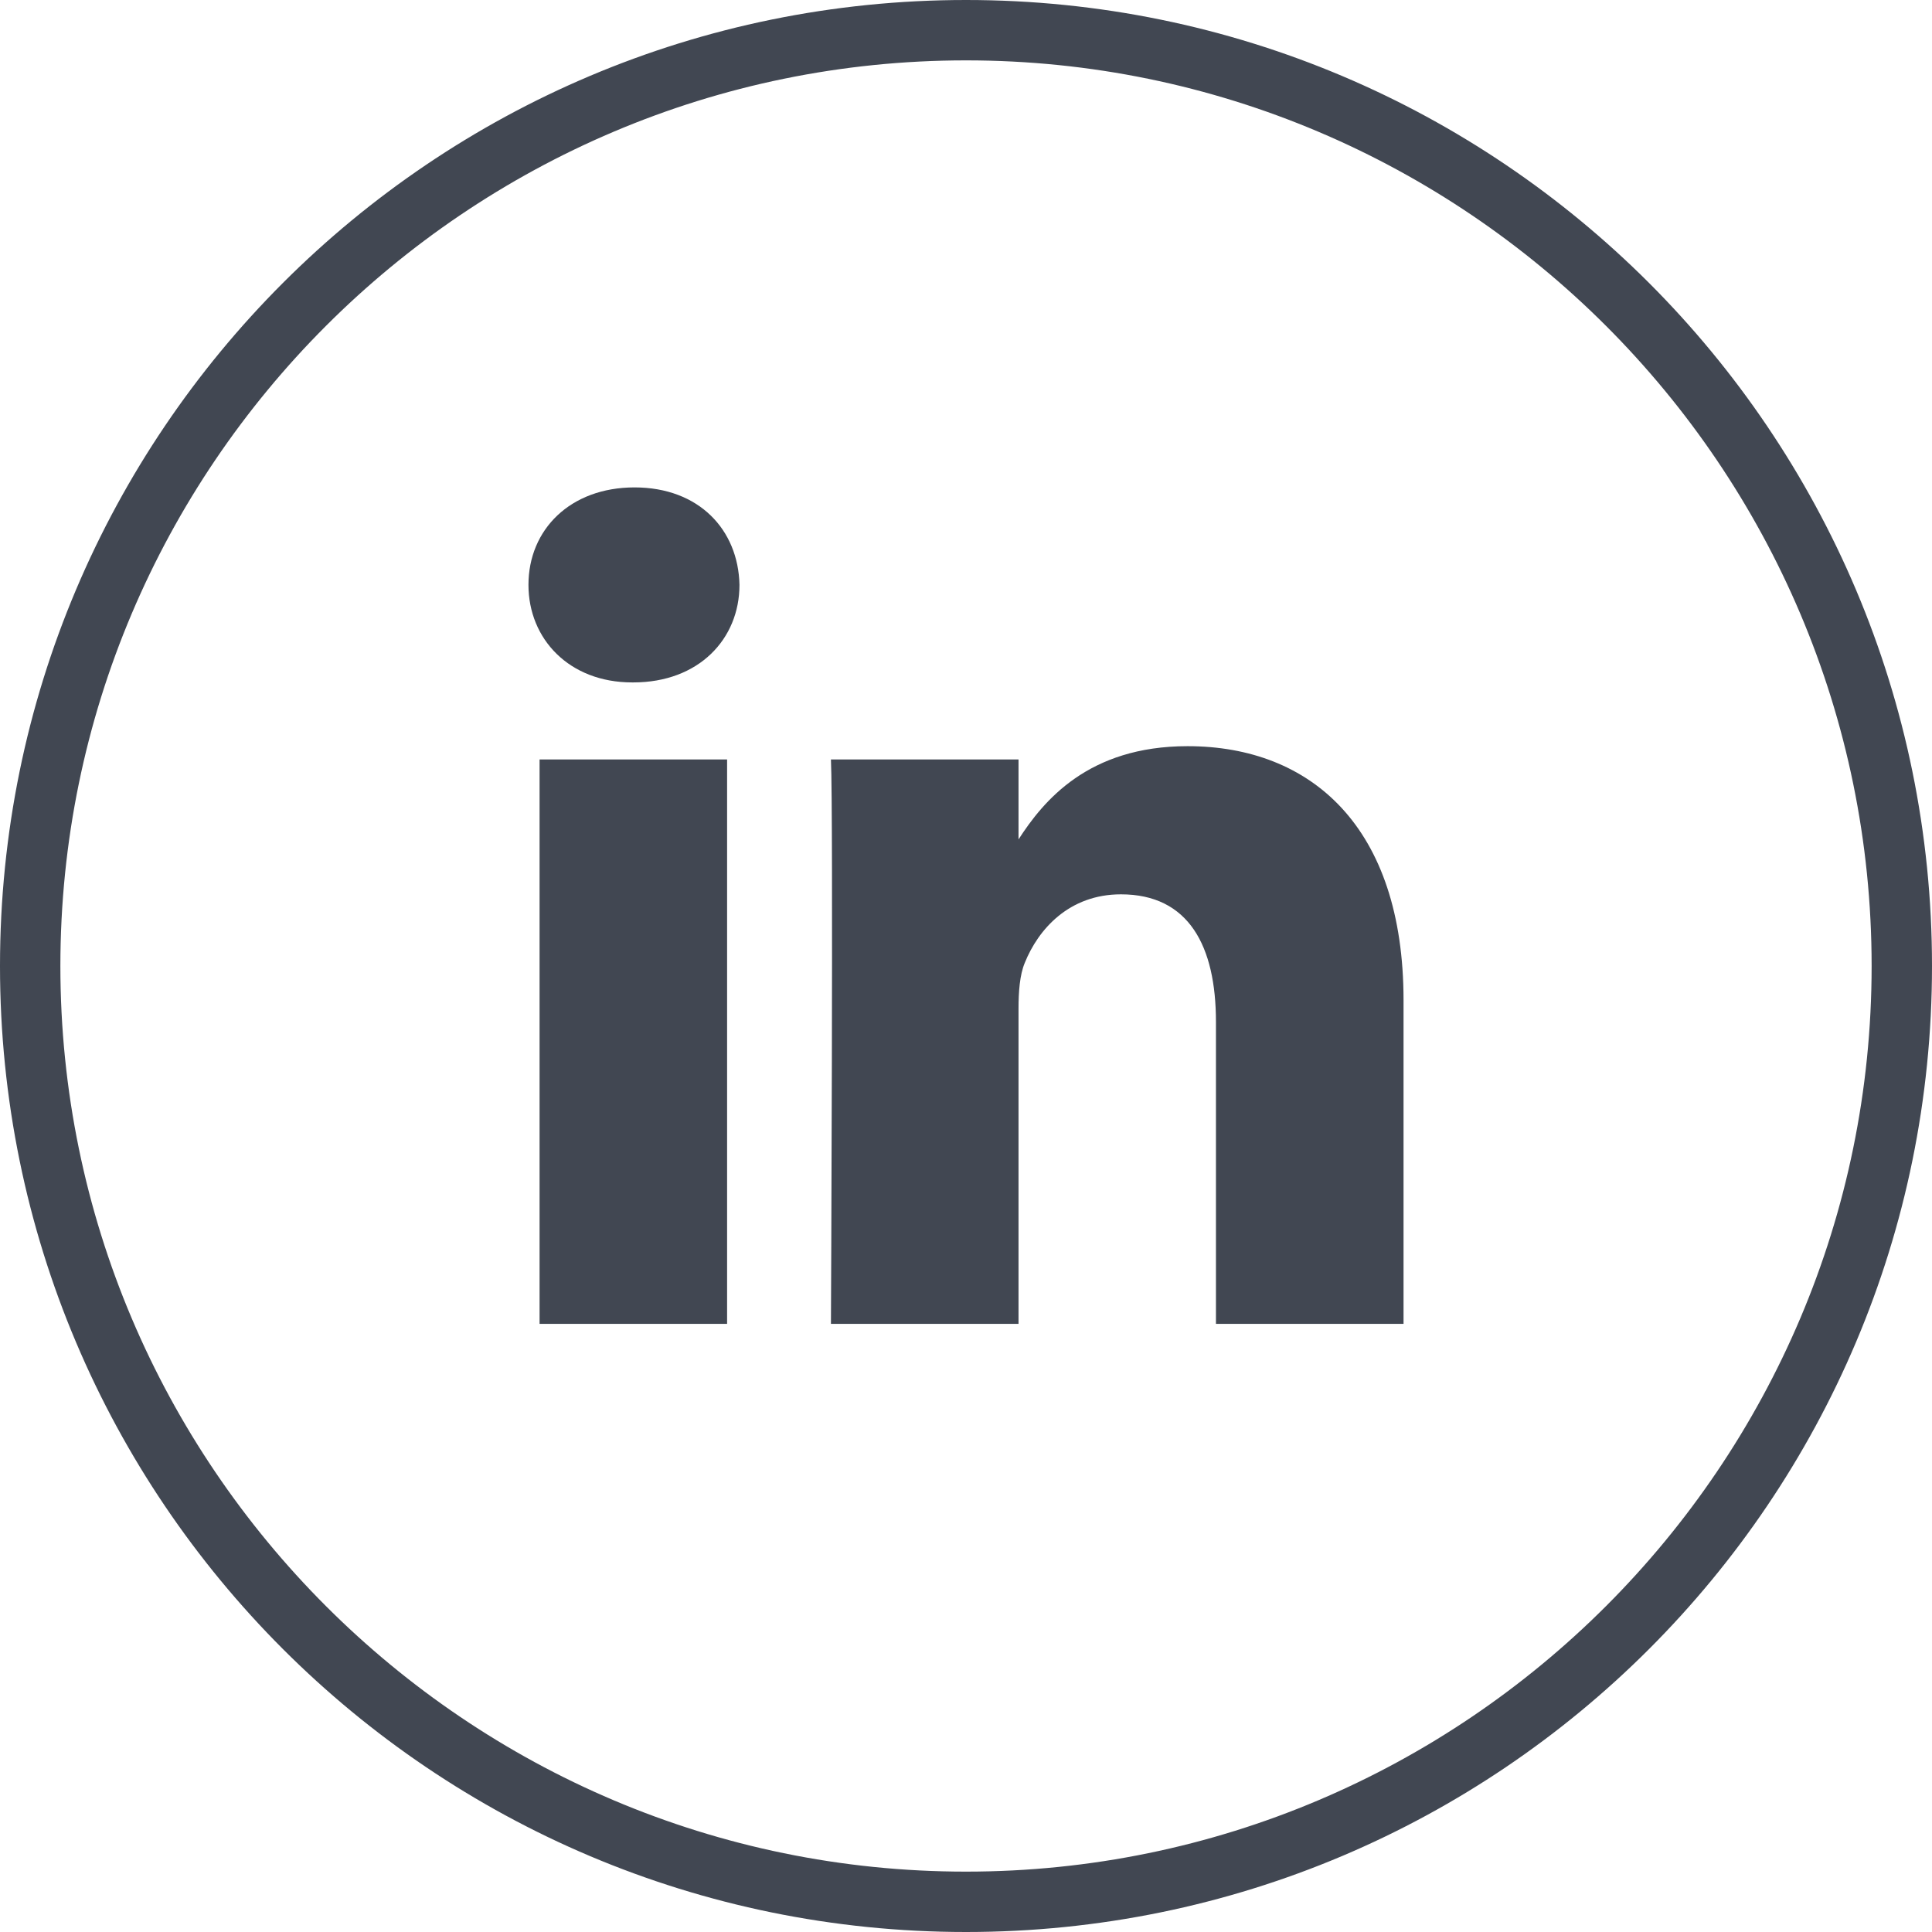
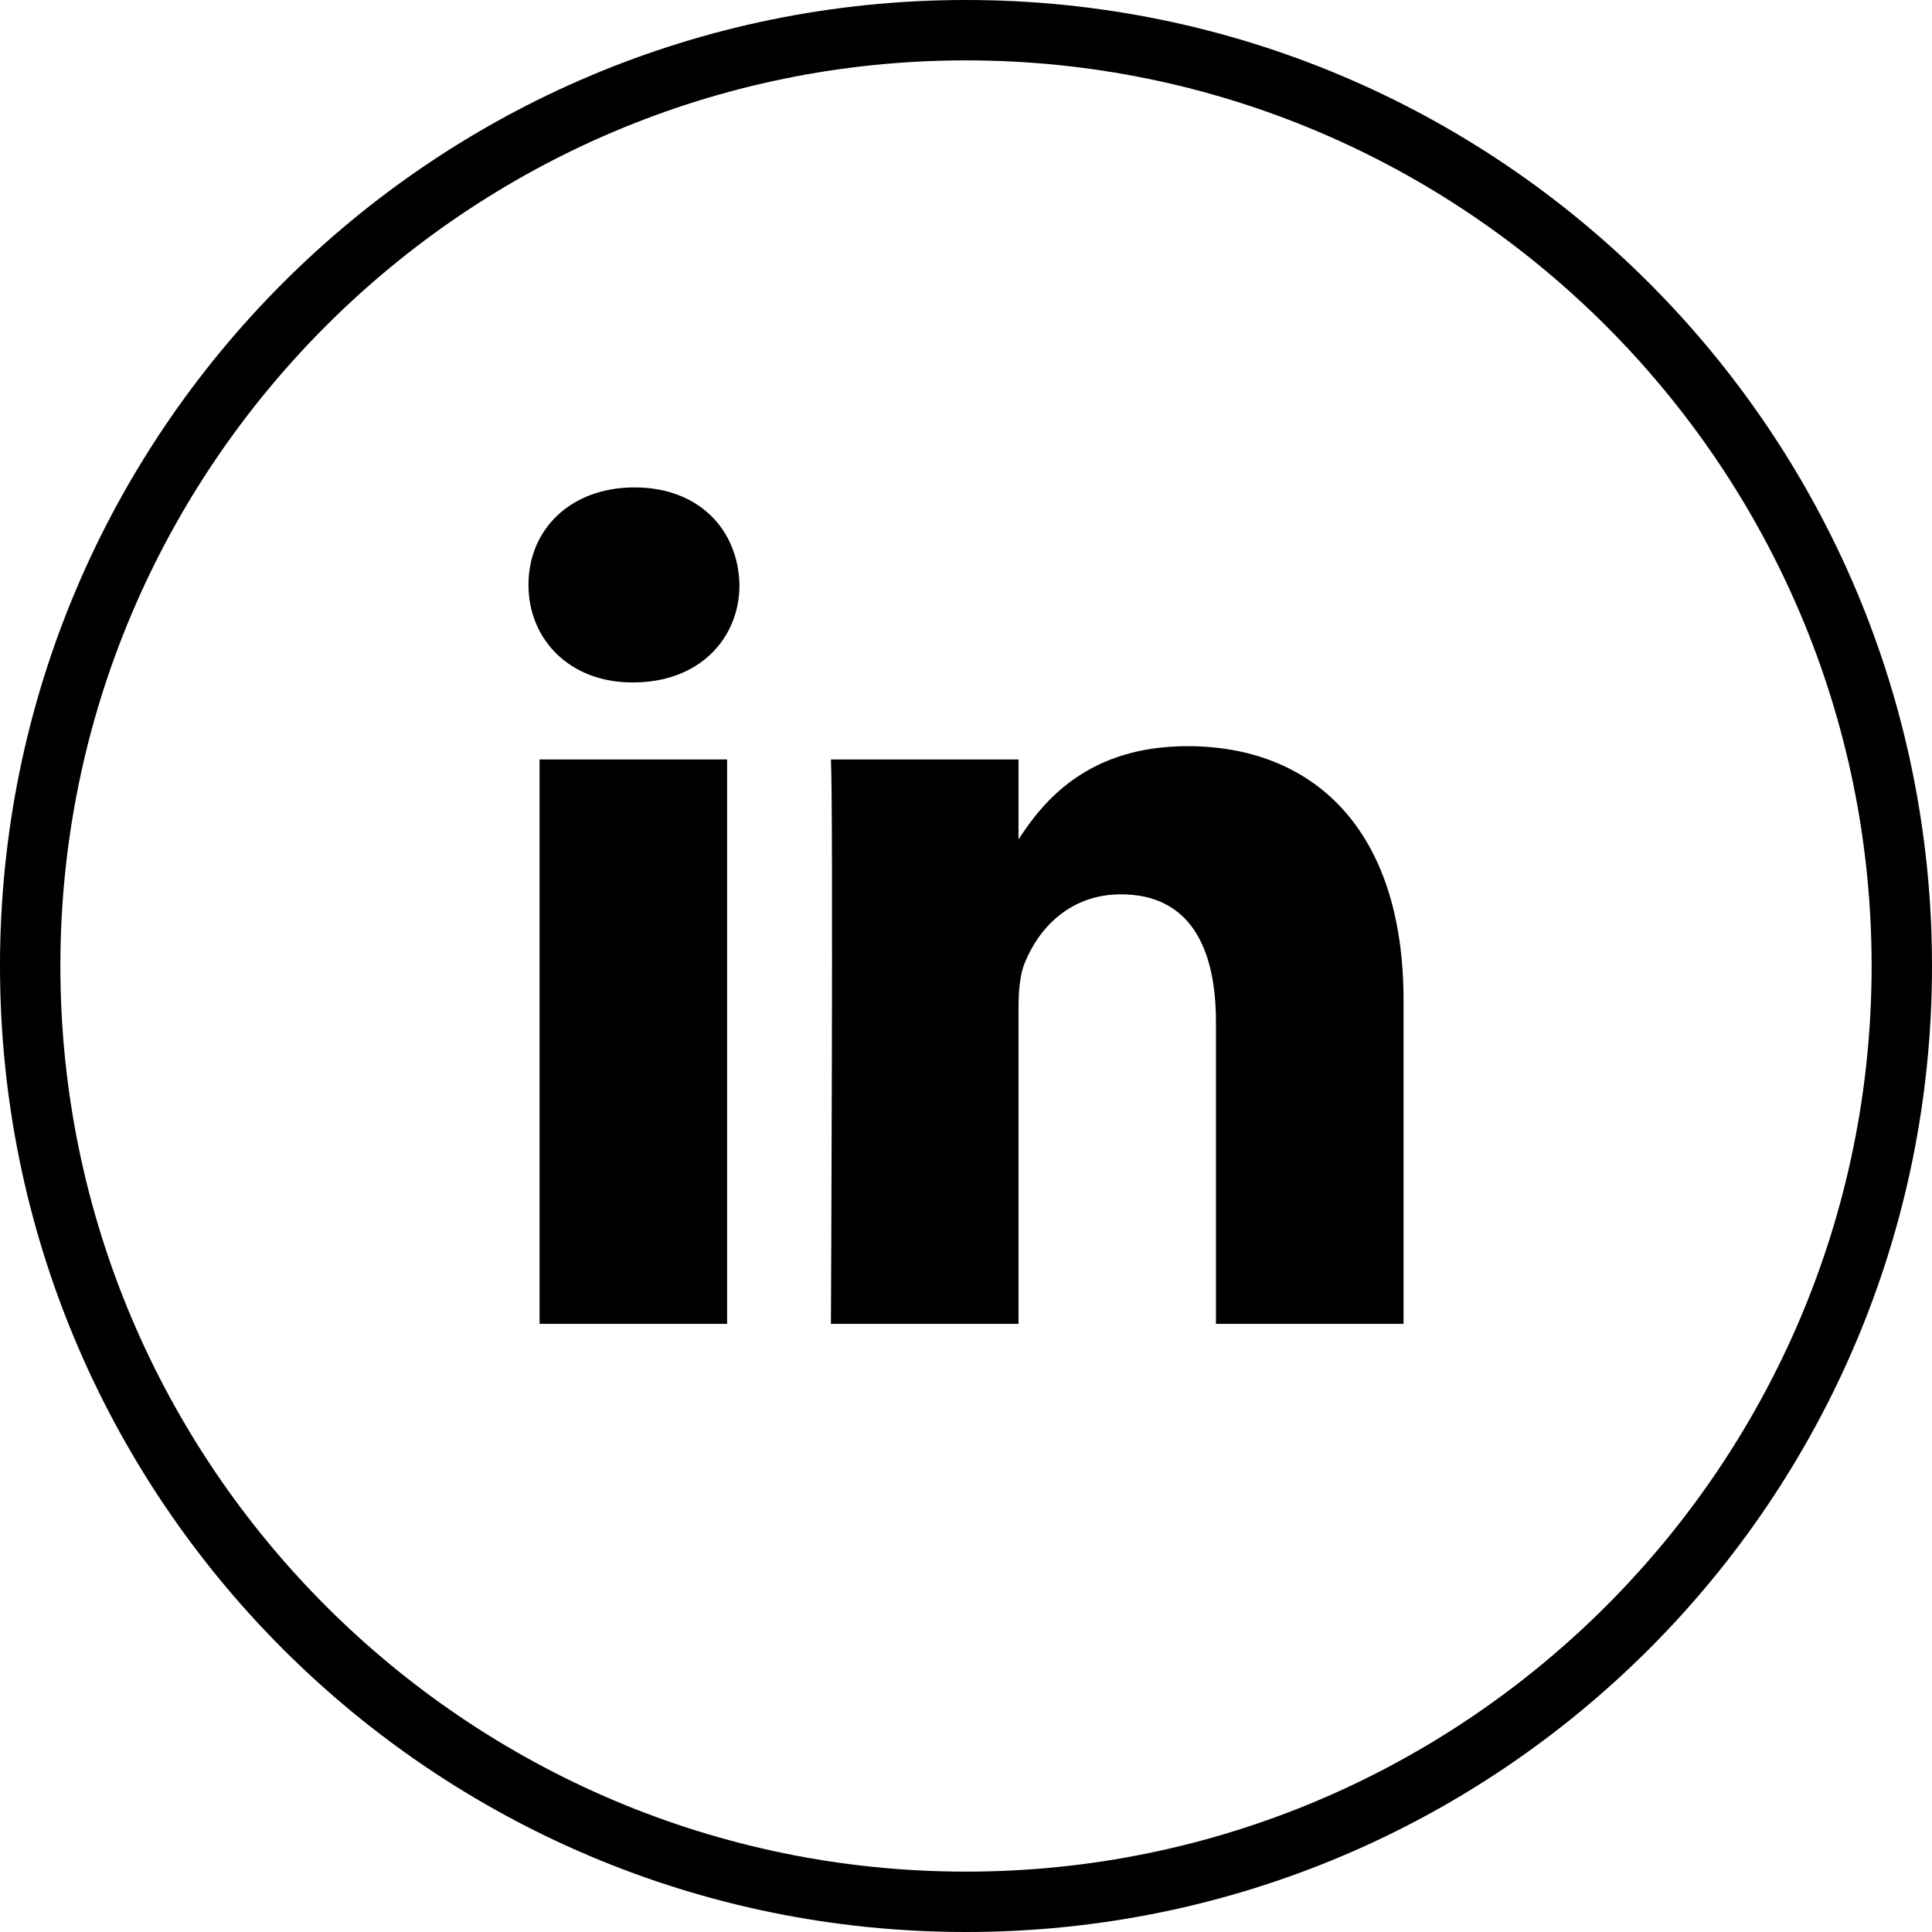
<svg xmlns="http://www.w3.org/2000/svg" enable-background="new 0 0 32 32" version="1.1" viewBox="0 0 32 32" xml:space="preserve">
  <g id="OUTLINE_copy">
-     <path d="M23.247,21.927v-5.36c0-2.872-1.533-4.208-3.577-4.208c-1.649,0-2.388,0.907-2.8,1.544v-1.324h-3.107   c0.041,0.877,0,9.348,0,9.348h3.107v-5.221c0-0.279,0.02-0.558,0.103-0.757c0.224-0.558,0.735-1.136,1.593-1.136   c1.125,0,1.574,0.857,1.574,2.113v5.001L23.247,21.927L23.247,21.927z M10.49,11.303c1.083,0,1.758-0.718,1.758-1.616   c-0.02-0.917-0.675-1.614-1.738-1.614S8.753,8.77,8.753,9.687c0,0.897,0.675,1.616,1.717,1.616H10.49z M12.043,21.927v-9.348H8.937   v9.348H12.043z" fill="#414752" />
+     <path d="M23.247,21.927v-5.36c0-2.872-1.533-4.208-3.577-4.208c-1.649,0-2.388,0.907-2.8,1.544v-1.324h-3.107   c0.041,0.877,0,9.348,0,9.348h3.107v-5.221c0-0.279,0.02-0.558,0.103-0.757c0.224-0.558,0.735-1.136,1.593-1.136   c1.125,0,1.574,0.857,1.574,2.113v5.001L23.247,21.927L23.247,21.927z M10.49,11.303c1.083,0,1.758-0.718,1.758-1.616   c-0.02-0.917-0.675-1.614-1.738-1.614S8.753,8.77,8.753,9.687c0,0.897,0.675,1.616,1.717,1.616H10.49z M12.043,21.927v-9.348H8.937   v9.348H12.043z" />
    <g>
      <g id="Shopping_10_116_">
        <g>
          <g>
            <g>
              <g>
-                 <path d="M16,1c8.271,0,15,6.729,15,15s-6.729,15-15,15S1,24.271,1,16S7.729,1,16,1 M16,0         C7.163,0,0,7.163,0,16s7.164,16,16,16s16-7.164,16-16S24.836,0,16,0L16,0z" fill="#414752" />
+                 <path d="M16,1c8.271,0,15,6.729,15,15s-6.729,15-15,15S1,24.271,1,16S7.729,1,16,1 M16,0         C7.163,0,0,7.163,0,16s7.164,16,16,16s16-7.164,16-16S24.836,0,16,0L16,0z" />
              </g>
            </g>
          </g>
        </g>
      </g>
    </g>
  </g>
</svg>
